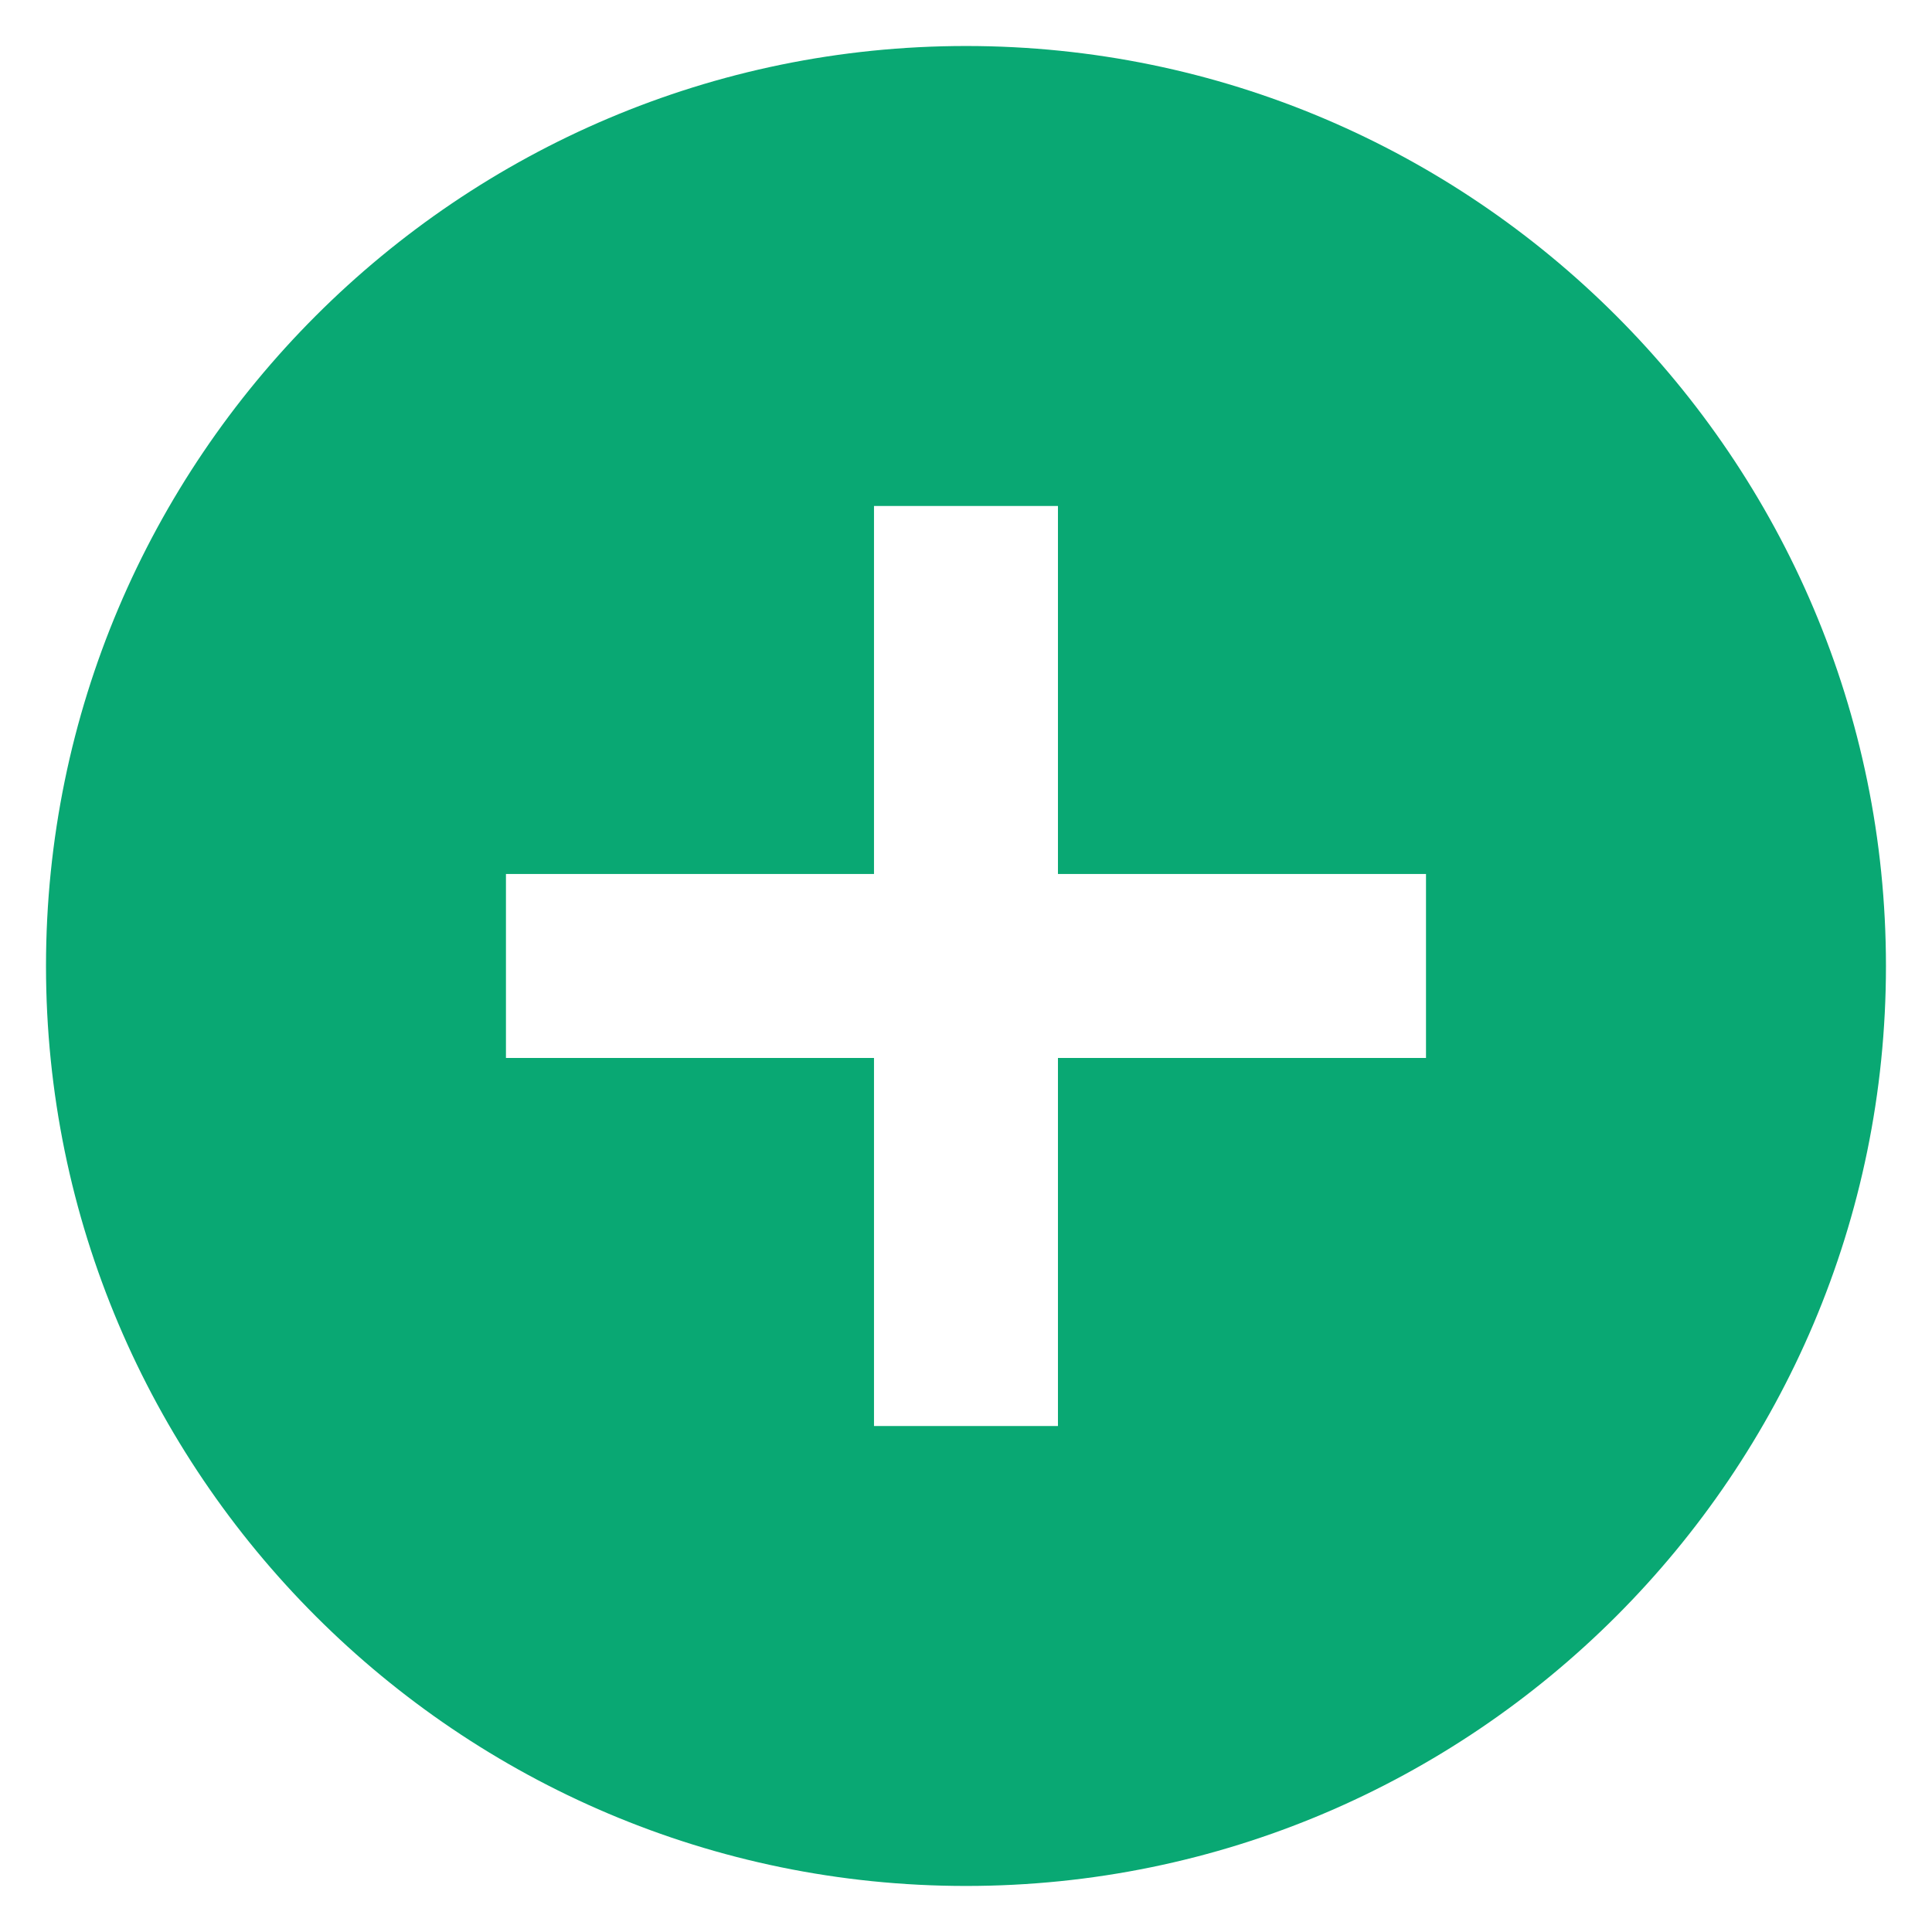
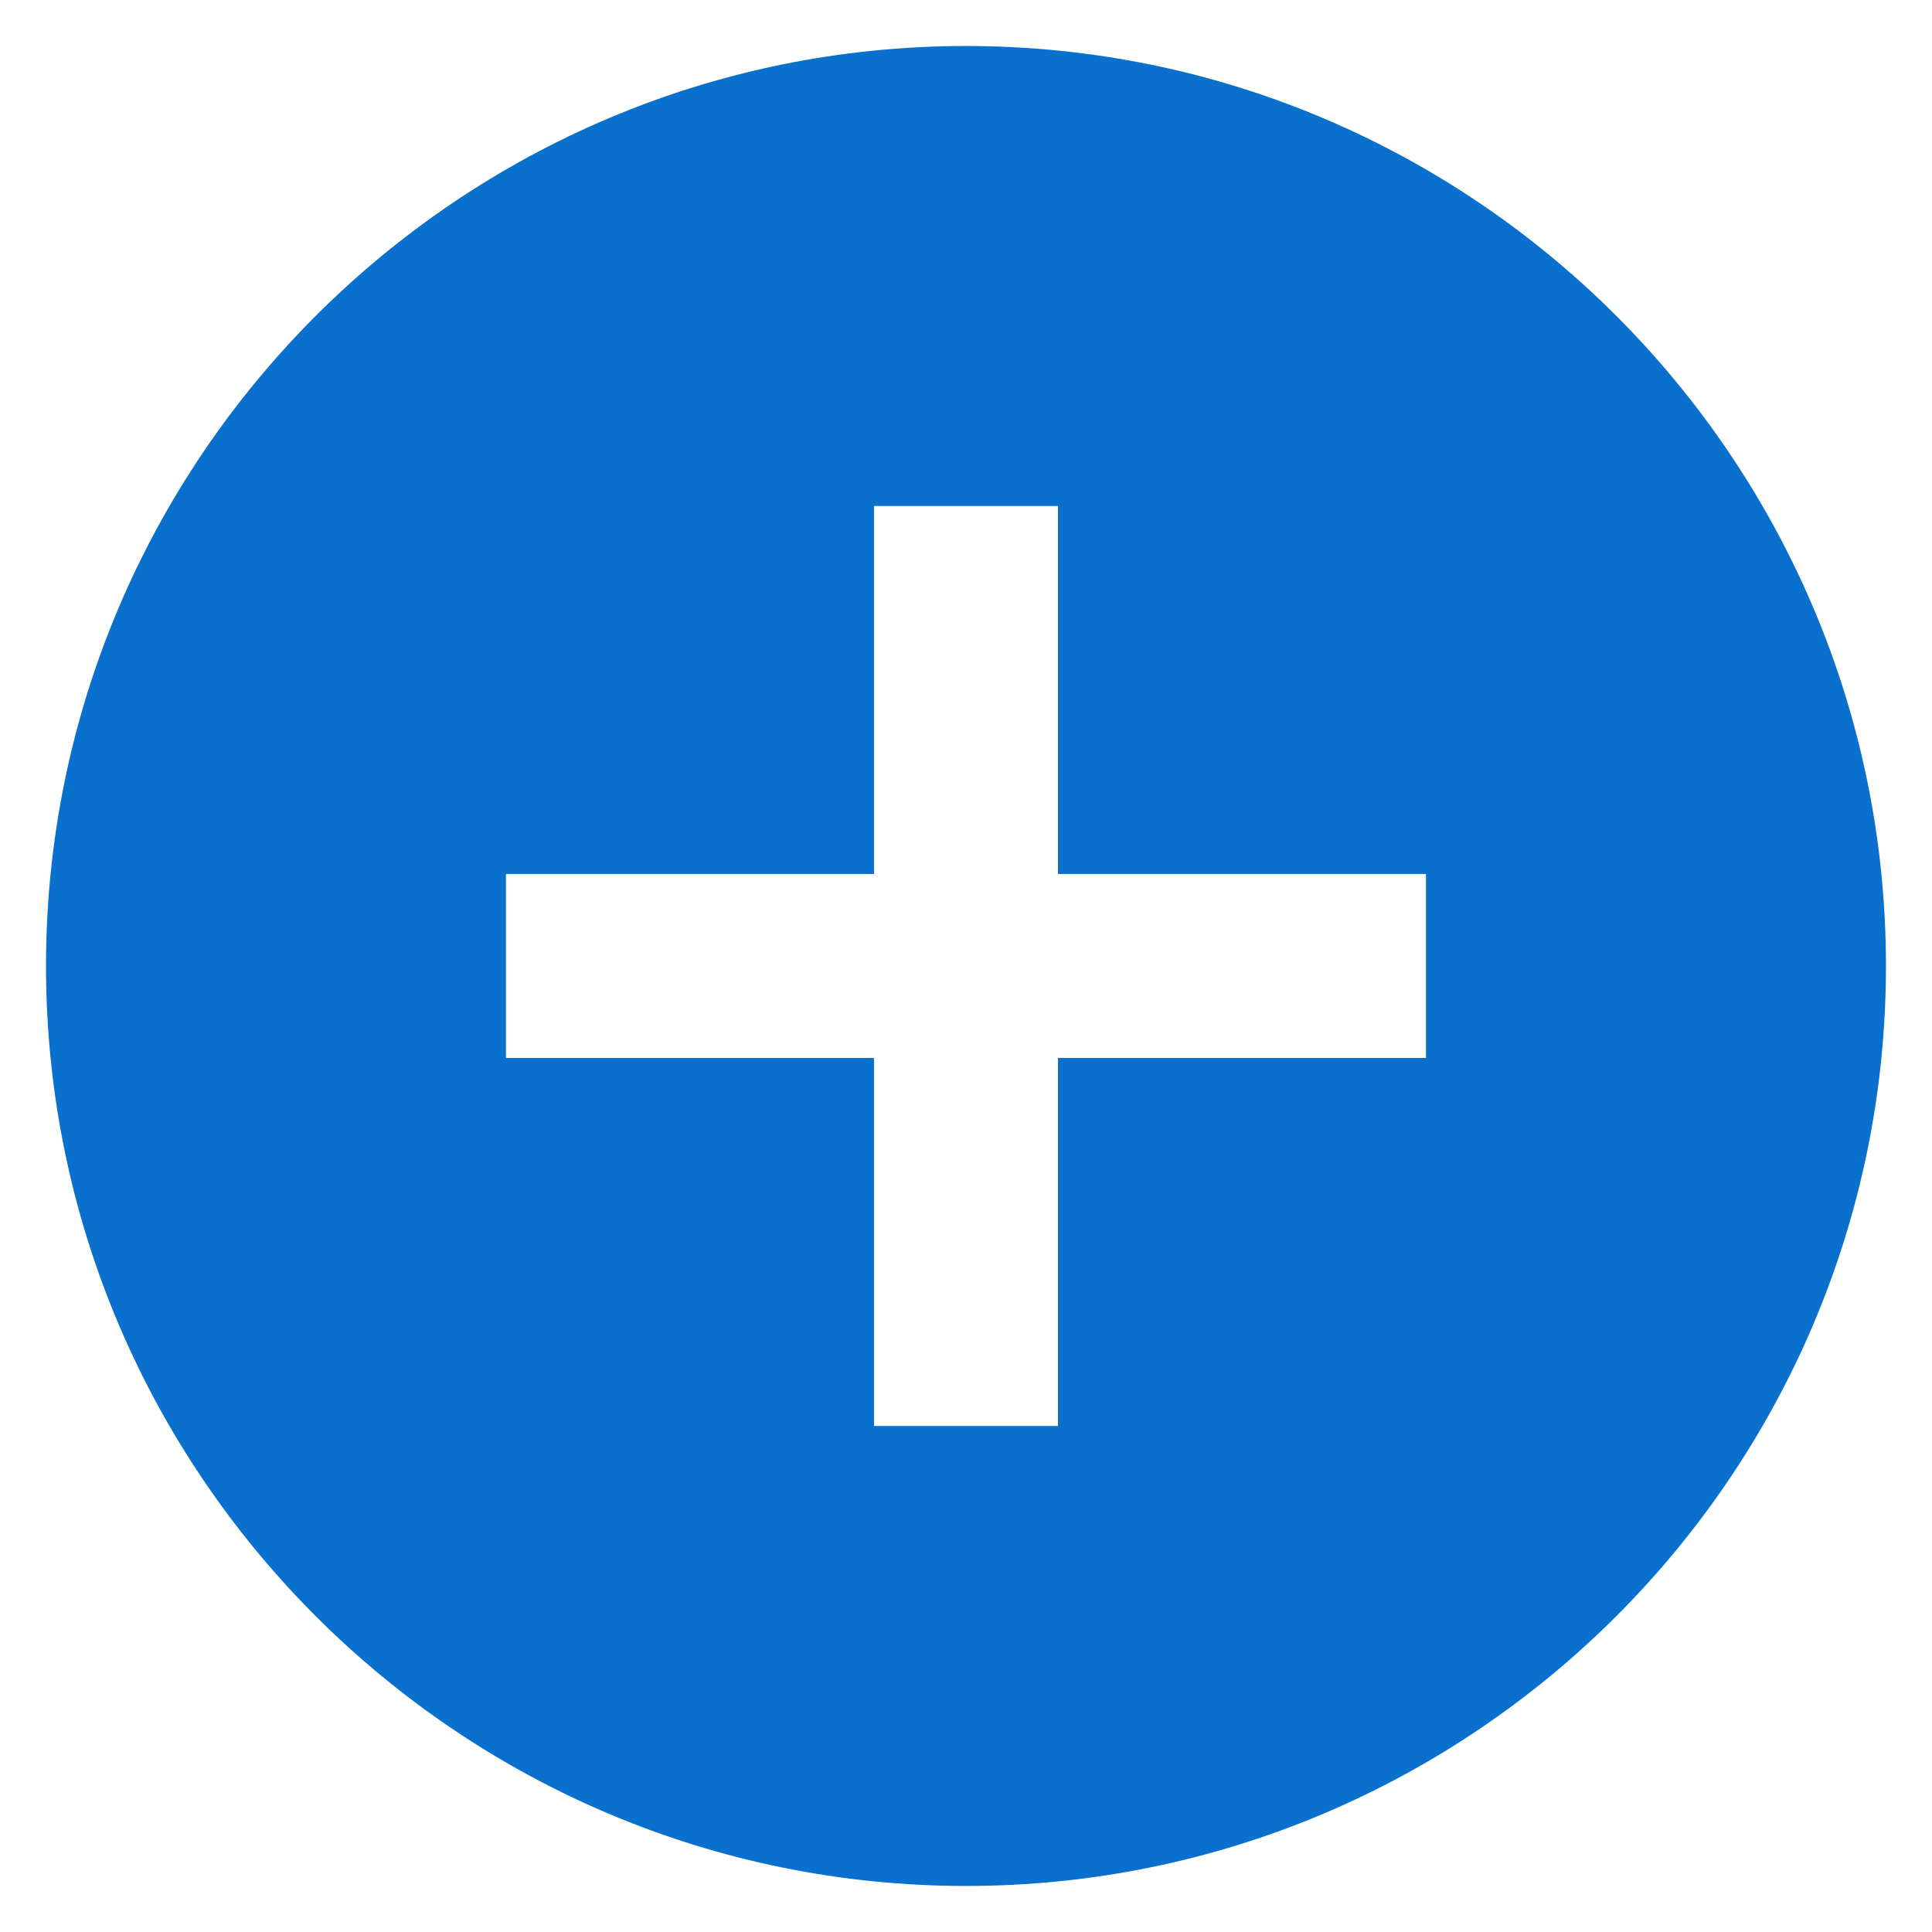
<svg xmlns="http://www.w3.org/2000/svg" width="14px" height="14px" viewBox="0 0 14 14" version="1.1">
  <g id="lead-form" stroke="none" stroke-width="1" fill="none" fill-rule="evenodd">
    <g id="lead_form-copy" transform="translate(-541, -540)">
      <g id="add-a-note" transform="translate(540, 537)">
        <g id="icon-plus" transform="translate(0, 2)">
          <g id="Group-4">
            <rect id="Rectangle-1-Copy-1490" x="0" y="0" width="16" height="16" />
-             <g id="Fill-1015" transform="translate(1.333333, 1.333333)" fill="#09A873">
+             <g id="Fill-1015" transform="translate(1.333333, 1.333333)" fill="#0970ce">
              <path d="M10,7.333 L7.333,7.333 L7.333,10 L6,10 L6,7.333 L3.333,7.333 L3.333,6 L6,6 L6,3.333 L7.333,3.333 L7.333,6 L10,6 L10,7.333 Z M6.667,0 C2.991,0 0,2.991 0,6.667 C0,10.343 2.991,13.333 6.667,13.333 C10.343,13.333 13.333,10.343 13.333,6.667 C13.333,2.991 10.343,0 6.667,0 L6.667,0 Z" />
            </g>
          </g>
        </g>
      </g>
    </g>
  </g>
</svg>
